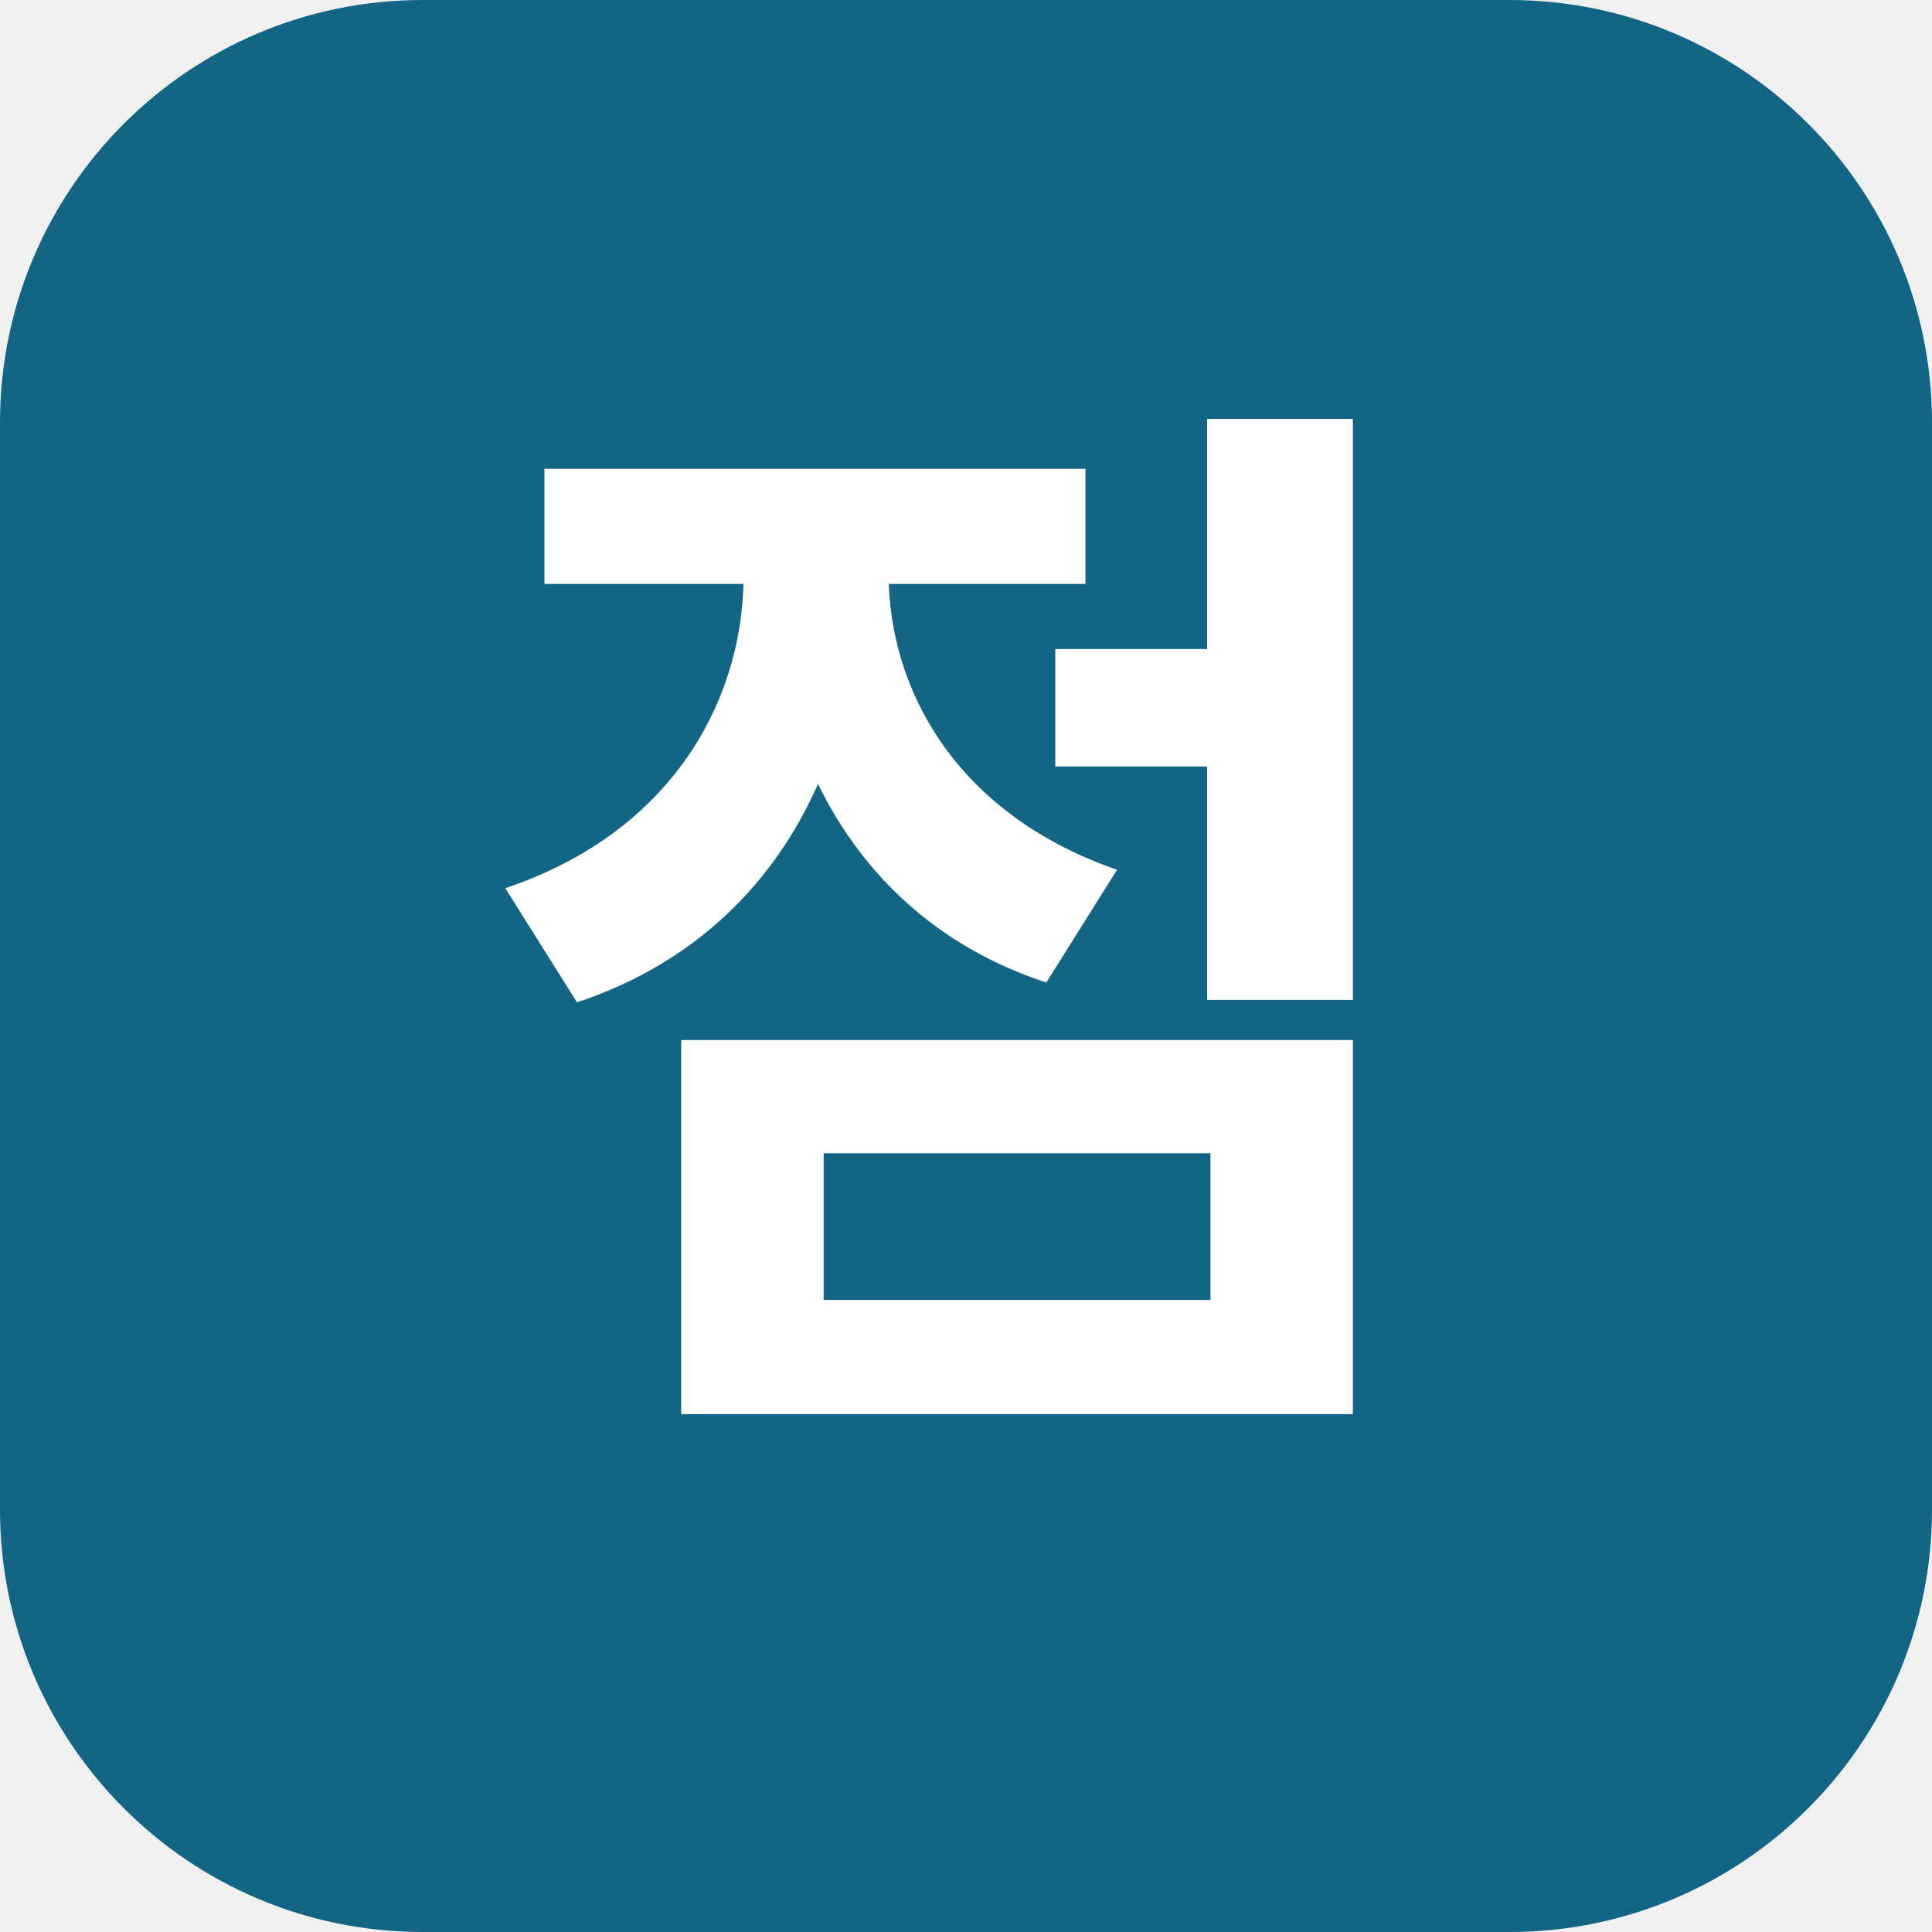
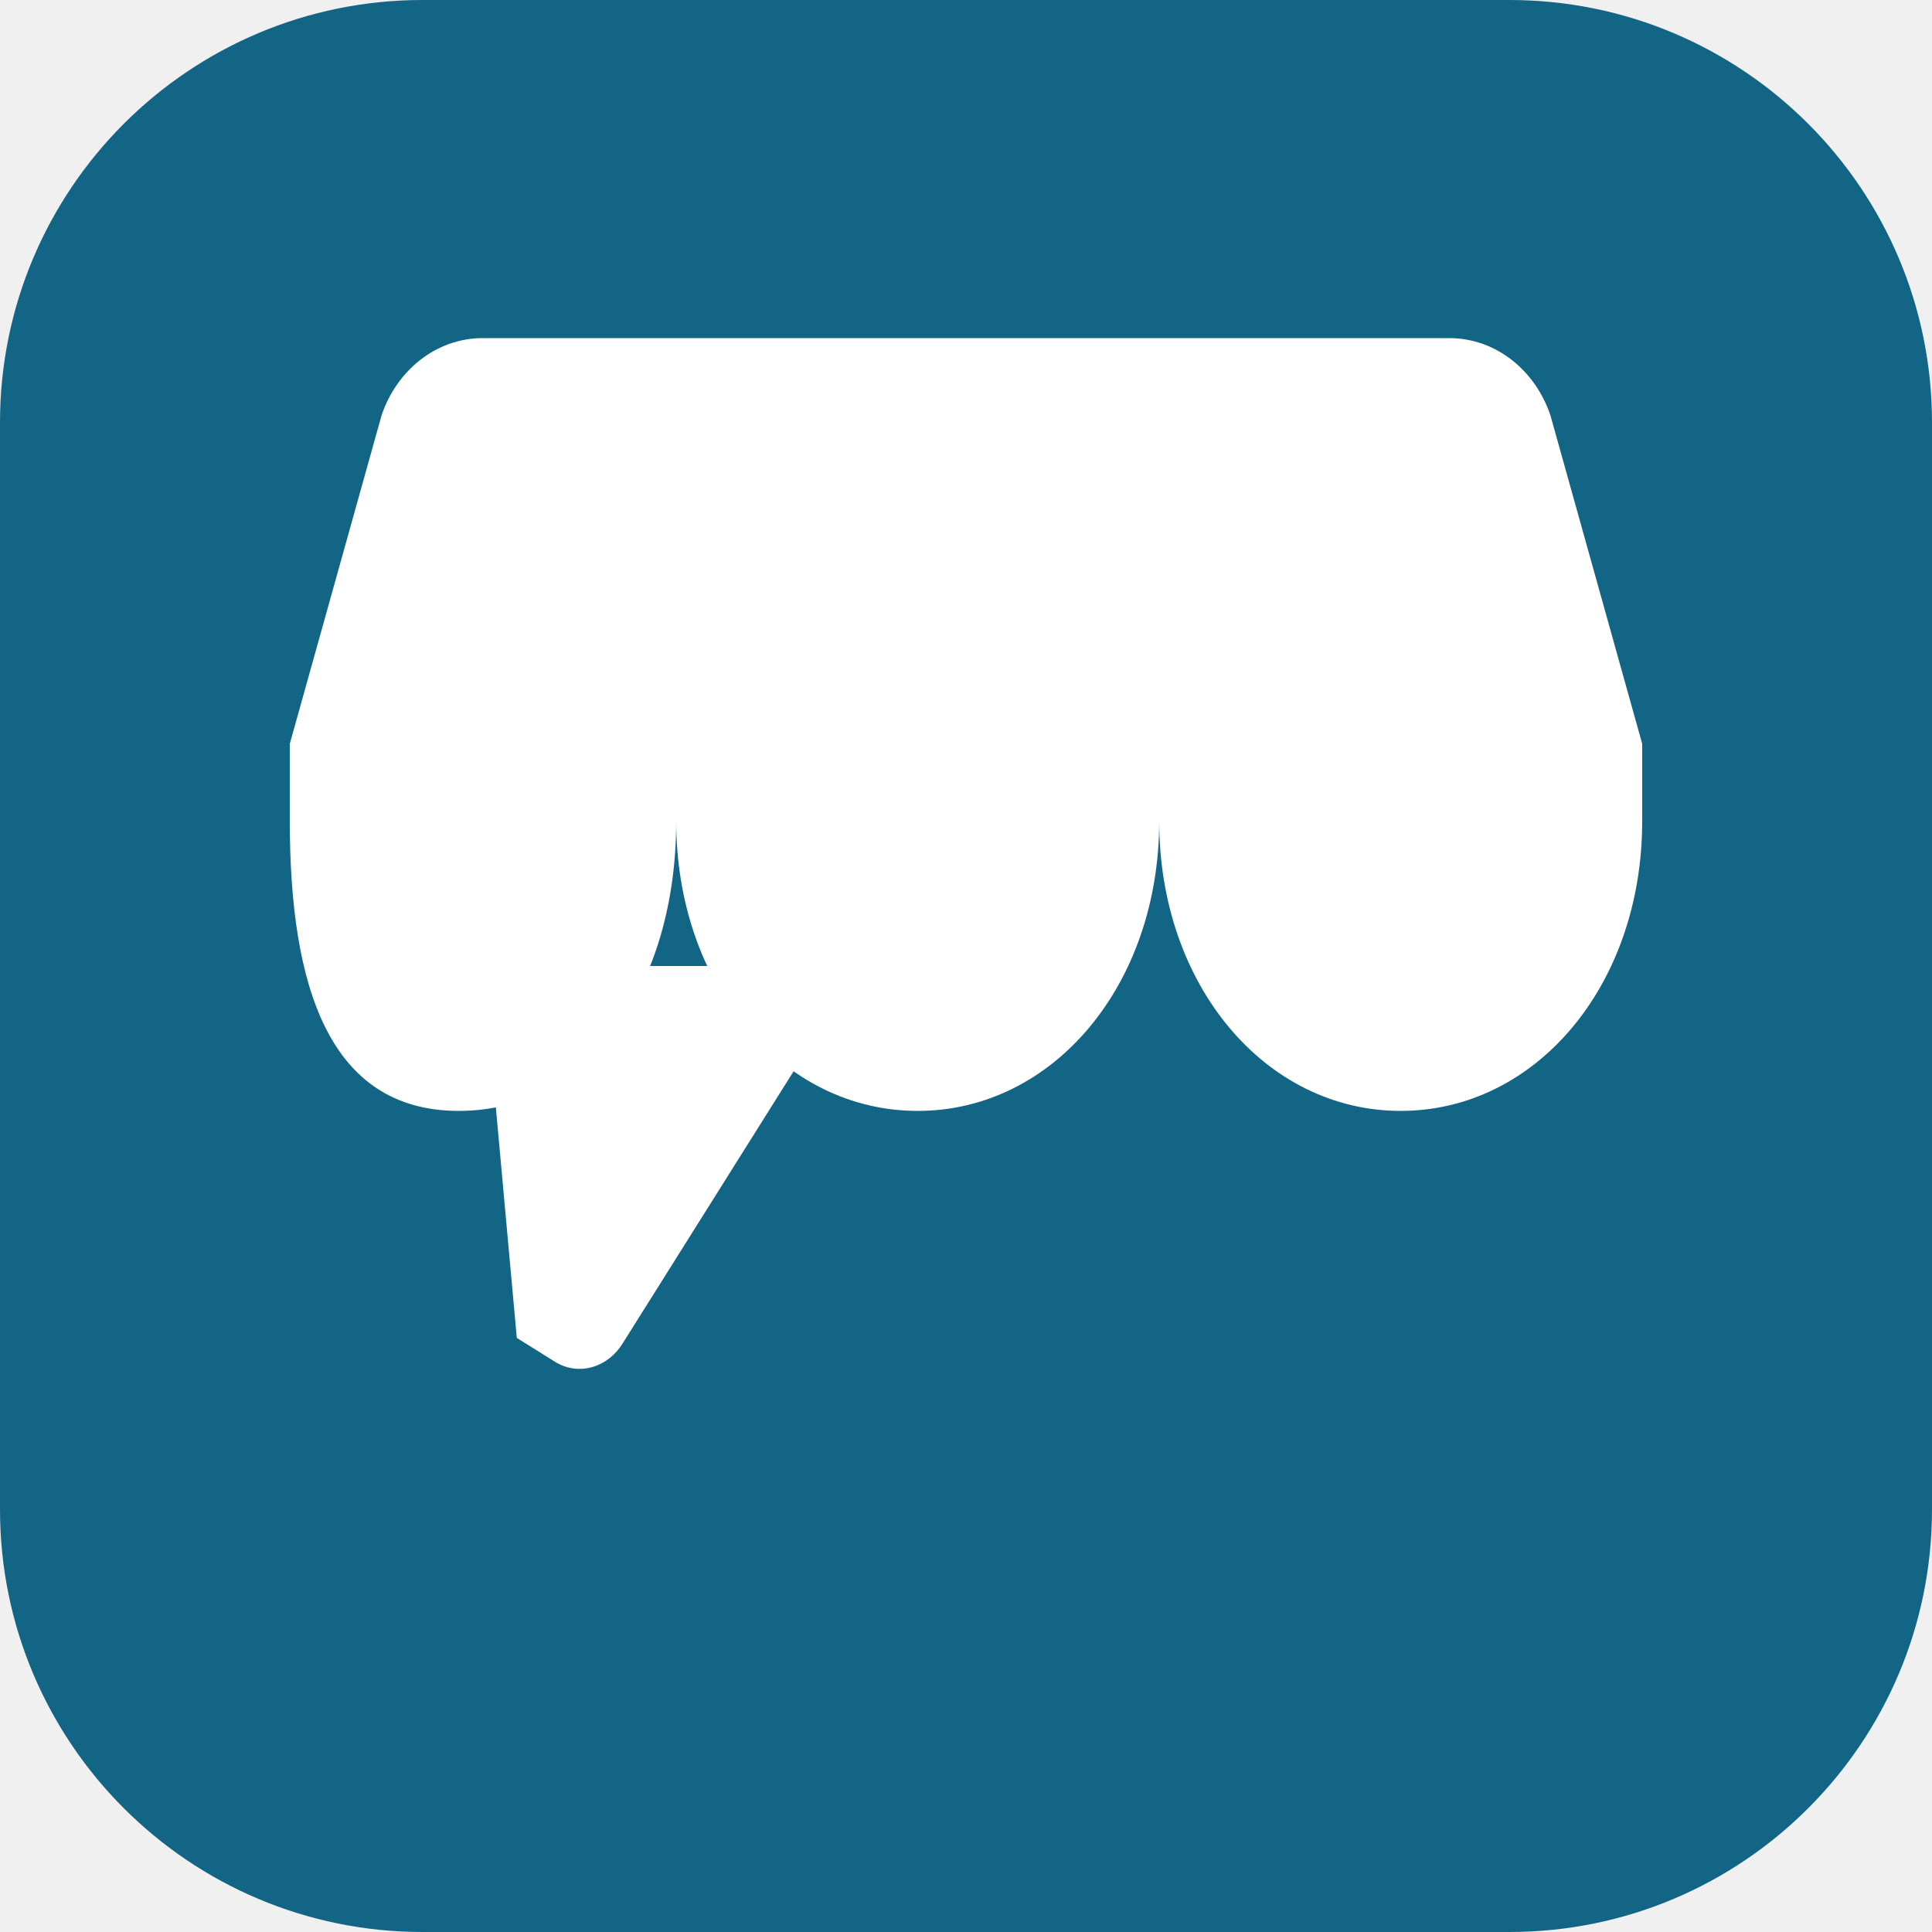
- <svg xmlns="http://www.w3.org/2000/svg" viewBox="0 0 64 64" role="img" aria-label="점원">
+ <svg xmlns="http://www.w3.org/2000/svg" viewBox="0 0 64 64" role="img" aria-label="점원 로고" color="#fff">
  <rect width="64" height="64" rx="14" fill="#136586" />
-   <text x="32" y="44" text-anchor="middle" fill="#fff" font-family="system-ui, sans-serif" font-size="36" font-weight="800">점</text>
+   <path d="M10 7h20c1 0 1.8.7 2.1 1.6l1.9 6.8V17c0 3.4-2.2 6-5 6s-5-2.6-5-6c0 3.4-2.2 6-5 6s-5-2.6-5-6c0 3.4-1.8 6-4.5 6S6 20.4 6 17v-1.6l1.9-6.8C8.2 7.7 9 7 10 7ZM10 20h7.8l-4.9 7.8c-.3.5-.9.7-1.4.4l-.8-.5L10 20Z" fill="currentColor" transform="scale(1.6)" />
</svg>
